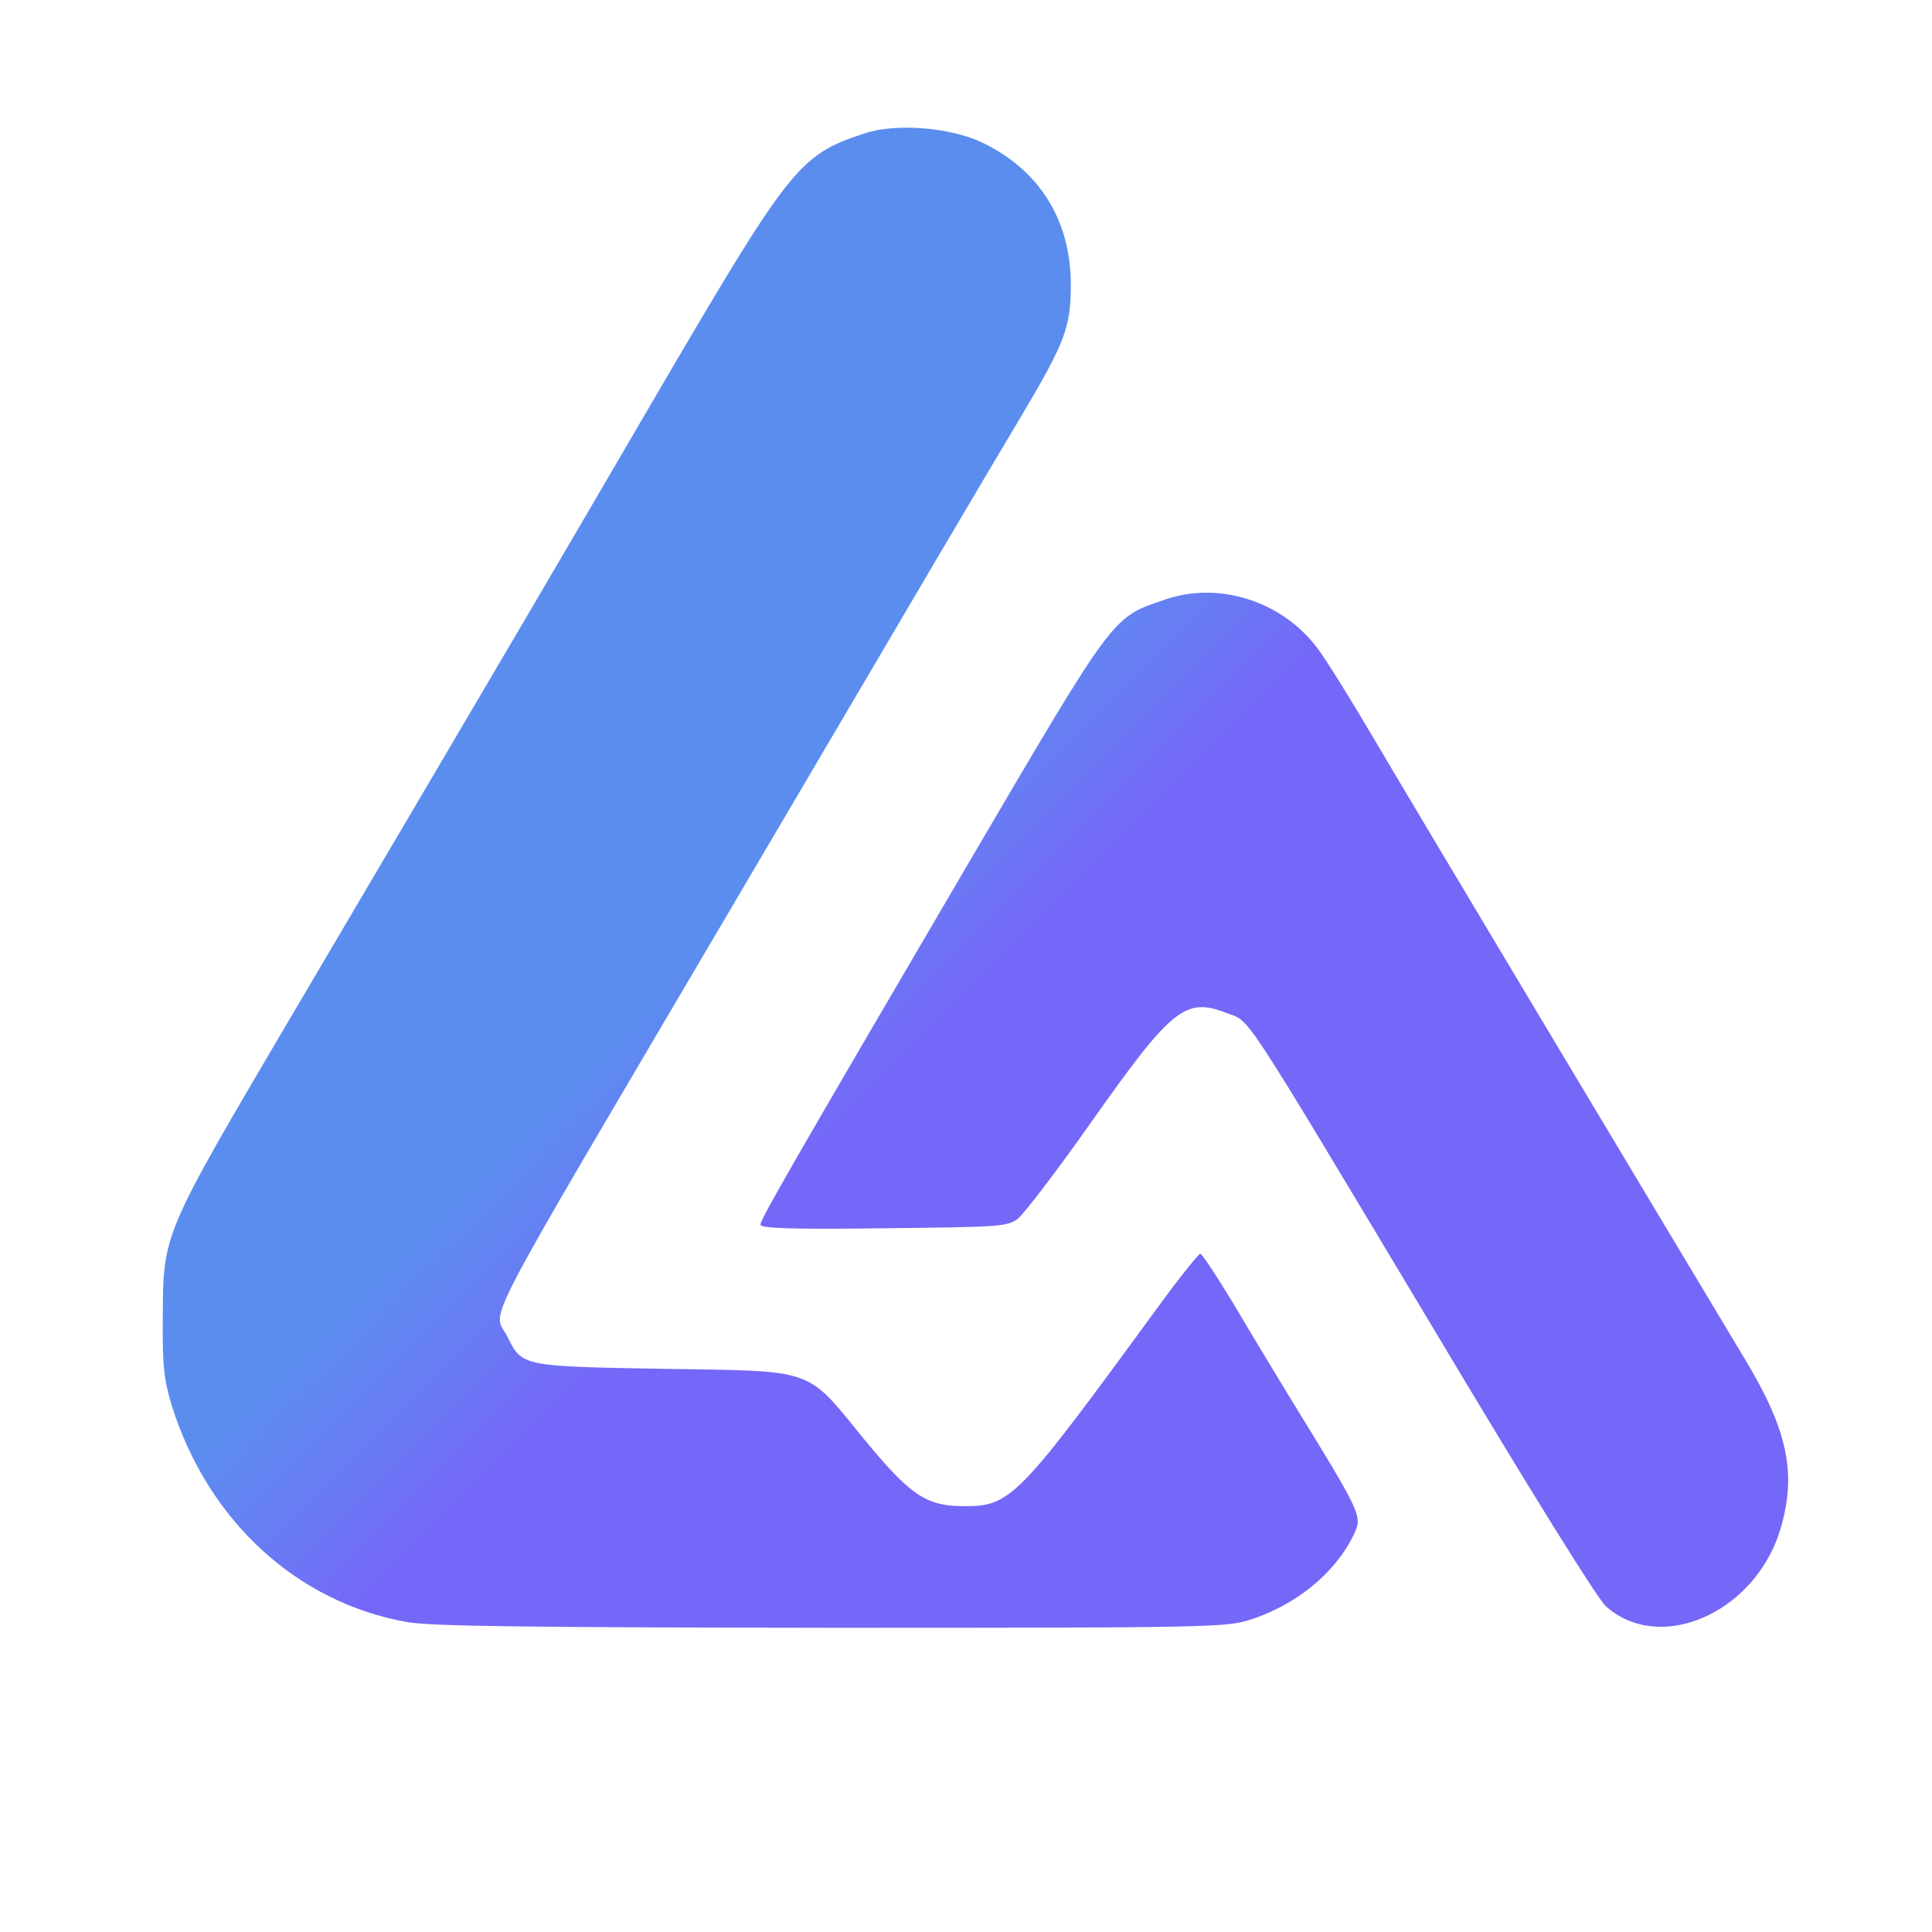
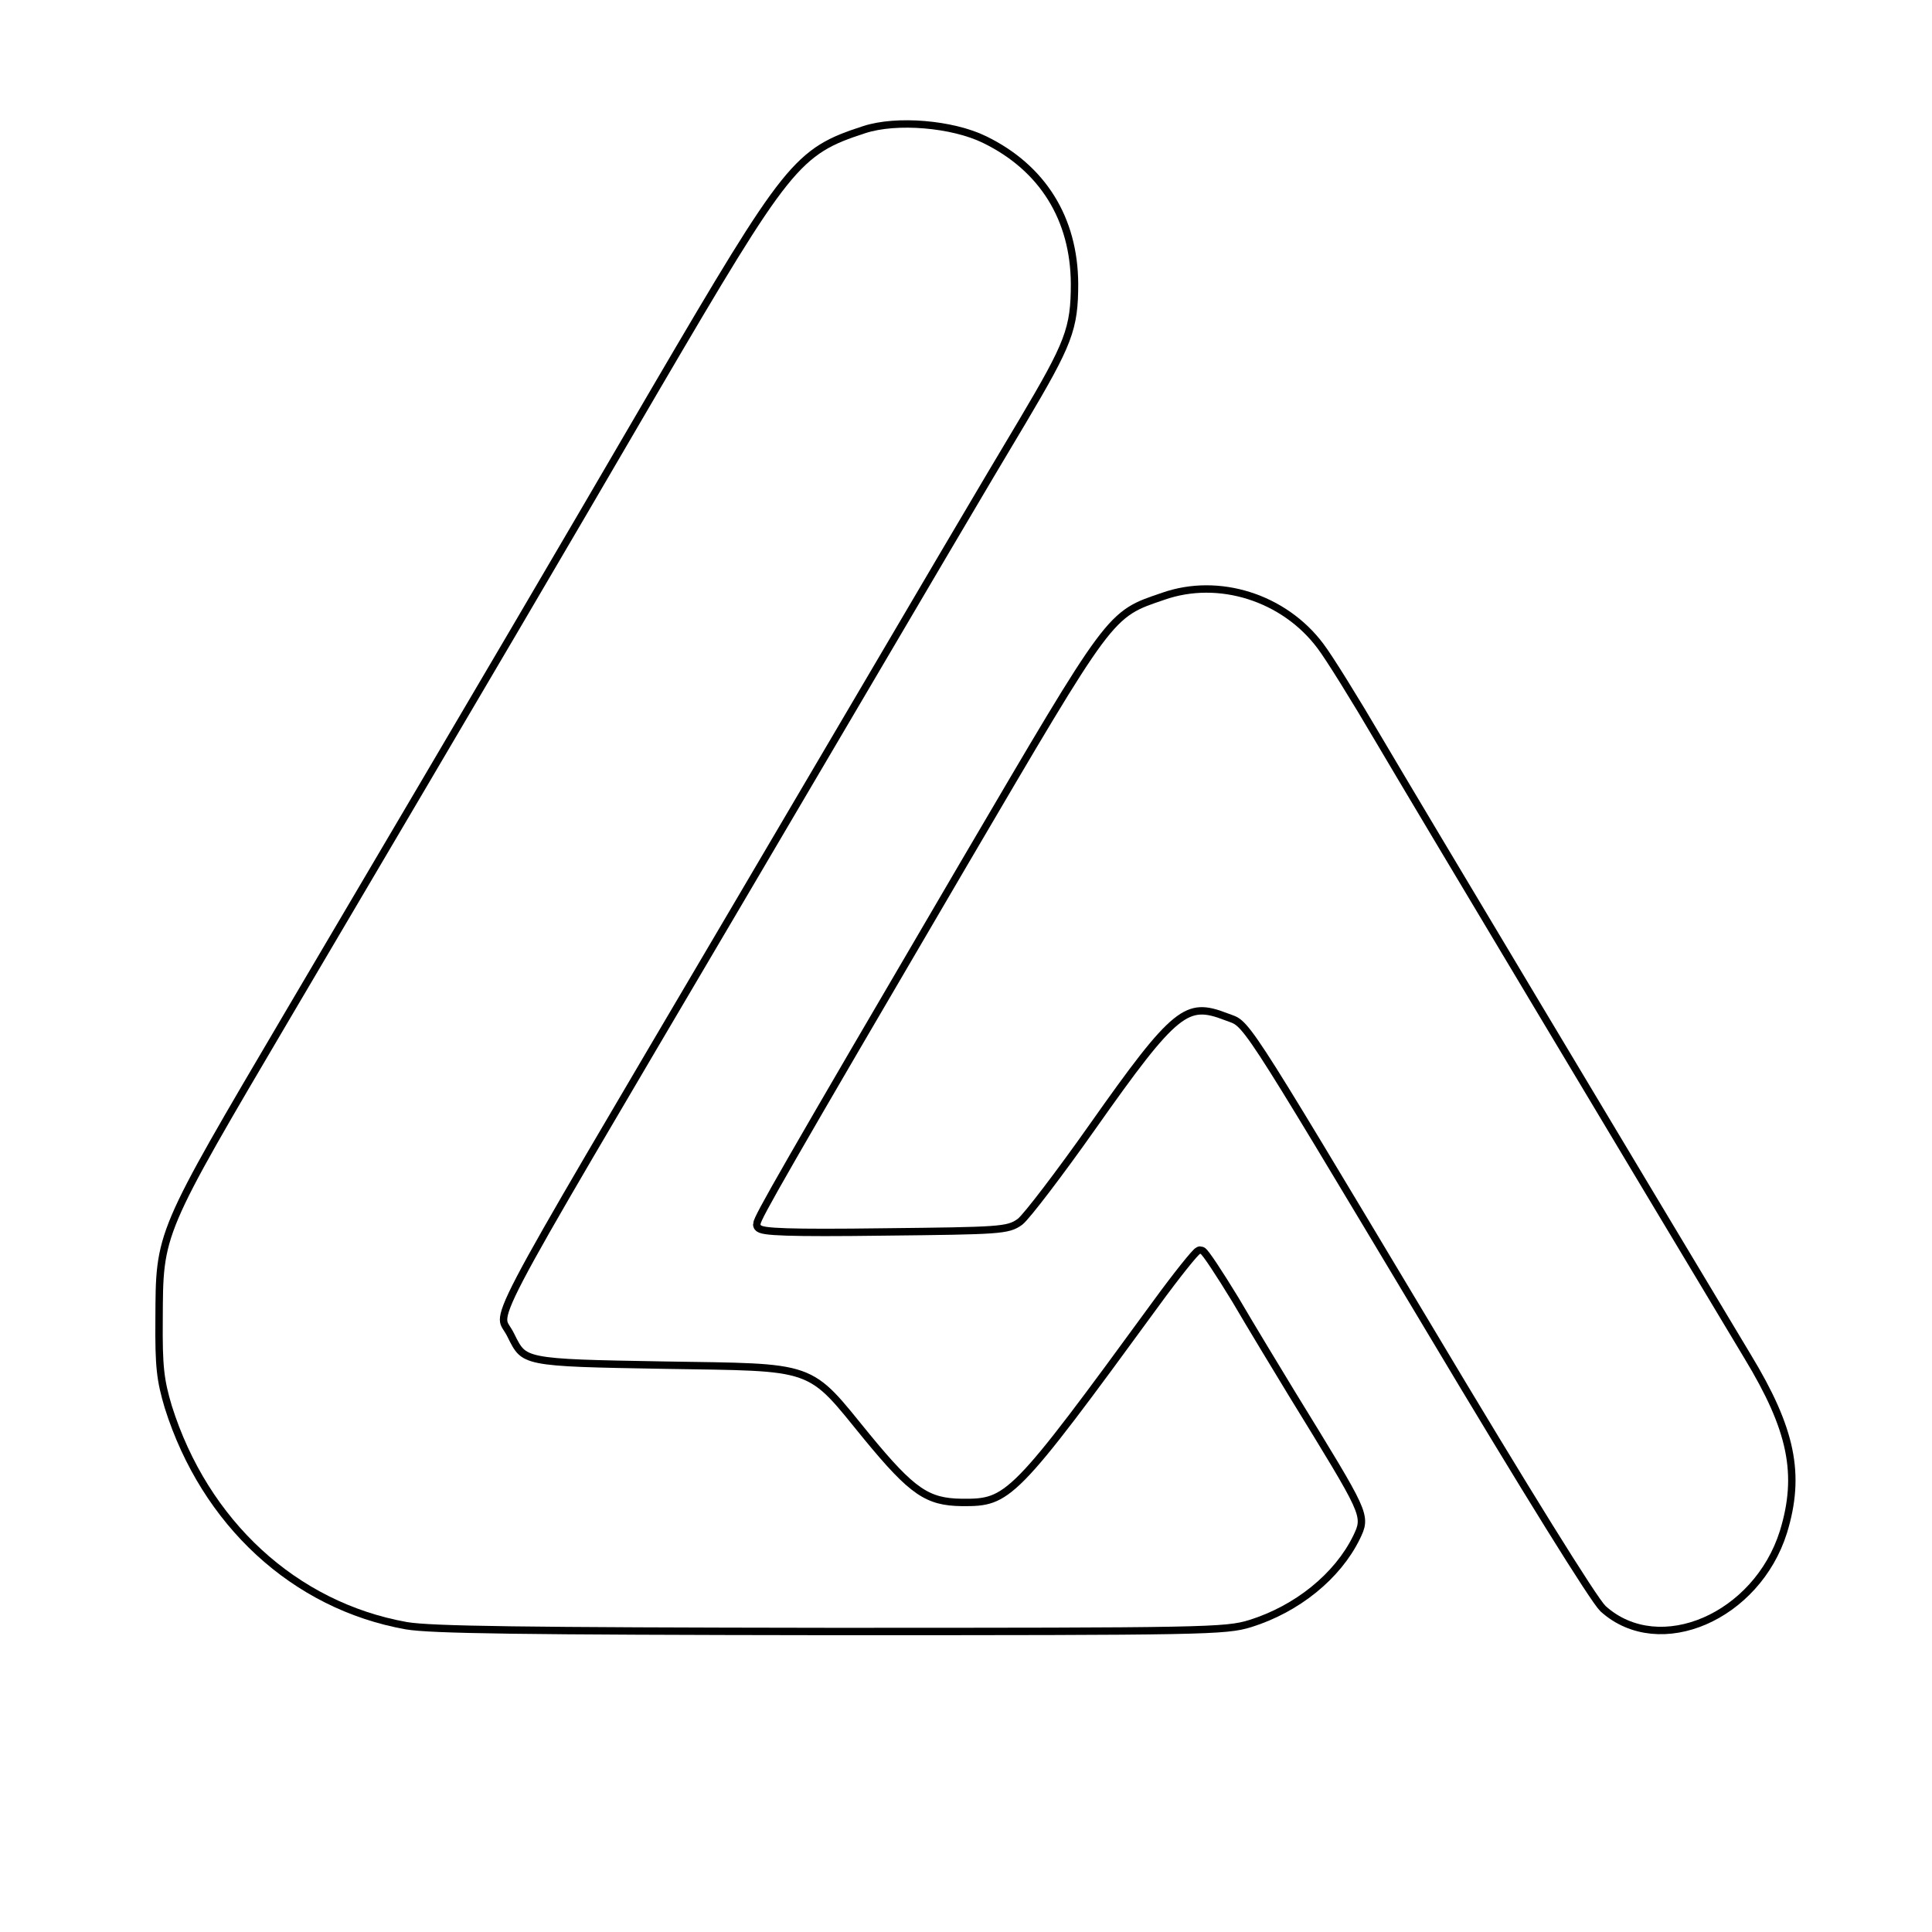
<svg xmlns="http://www.w3.org/2000/svg" viewBox="0 0 470 470" role="img" aria-label="览悟智能 Lavu">
  <defs>
    <linearGradient id="lavu-g" x1="40" y1="430" x2="430" y2="40" gradientUnits="userSpaceOnUse">
-       <stop offset="0" stop-color="#5B8DEF" />
-       <stop offset="0.55" stop-color="#6A7AF4" />
-       <stop offset="1" stop-color="#7567F8" />
+       <stop offset="0" stop-color="#FFFFFF" />
+       <stop offset="0.55" stop-color="#FFFFFF" />
+       <stop offset="1" stop-color="#FFFFFF" />
    </linearGradient>
  </defs>
-   <g transform="translate(0,440) scale(0.1,-0.1)" fill="url(#lavu-g)" fill-rule="evenodd" stroke="none">
+   <g transform="translate(0,440) scale(0.1,-0.1)" fill="url(#lavu-g)" fill-rule="evenodd" stroke="#000000" stroke-width="36" stroke-linejoin="round" stroke-linecap="round" paint-order="stroke fill">
    <path d="M2105 4076 c-160 -52 -181 -78 -502 -626 -252 -432 -367 -628 -893 -1520 -318 -540 -313 -529 -314 -740 -1 -115 3 -146 22 -210 88 -279 303 -478 572 -526 59 -10 275 -13 1032 -14 911 0 959 1 1017 19 112 35 208 113 253 205 23 49 26 43 -157 341 -37 61 -99 163 -137 228 -39 64 -74 117 -78 117 -4 0 -50 -57 -101 -127 -347 -475 -360 -488 -479 -487 -88 1 -127 28 -238 163 -143 175 -114 165 -487 171 -344 6 -345 6 -380 77 -35 73 -92 -36 558 1068 490 833 596 1013 687 1165 112 189 125 222 125 330 -1 155 -76 275 -213 342 -77 38 -211 49 -287 24z" />
    <path d="M2833 2941 c-129 -44 -119 -31 -480 -646 -440 -751 -503 -862 -503 -874 0 -9 71 -12 299 -9 284 3 301 4 327 23 15 12 94 115 175 230 201 285 232 310 335 270 57 -22 29 21 494 -755 244 -409 405 -667 426 -687 131 -118 361 -18 424 183 42 137 20 244 -86 419 -266 443 -810 1352 -897 1500 -58 99 -122 202 -142 228 -86 115 -241 164 -372 118z" />
  </g>
</svg>
